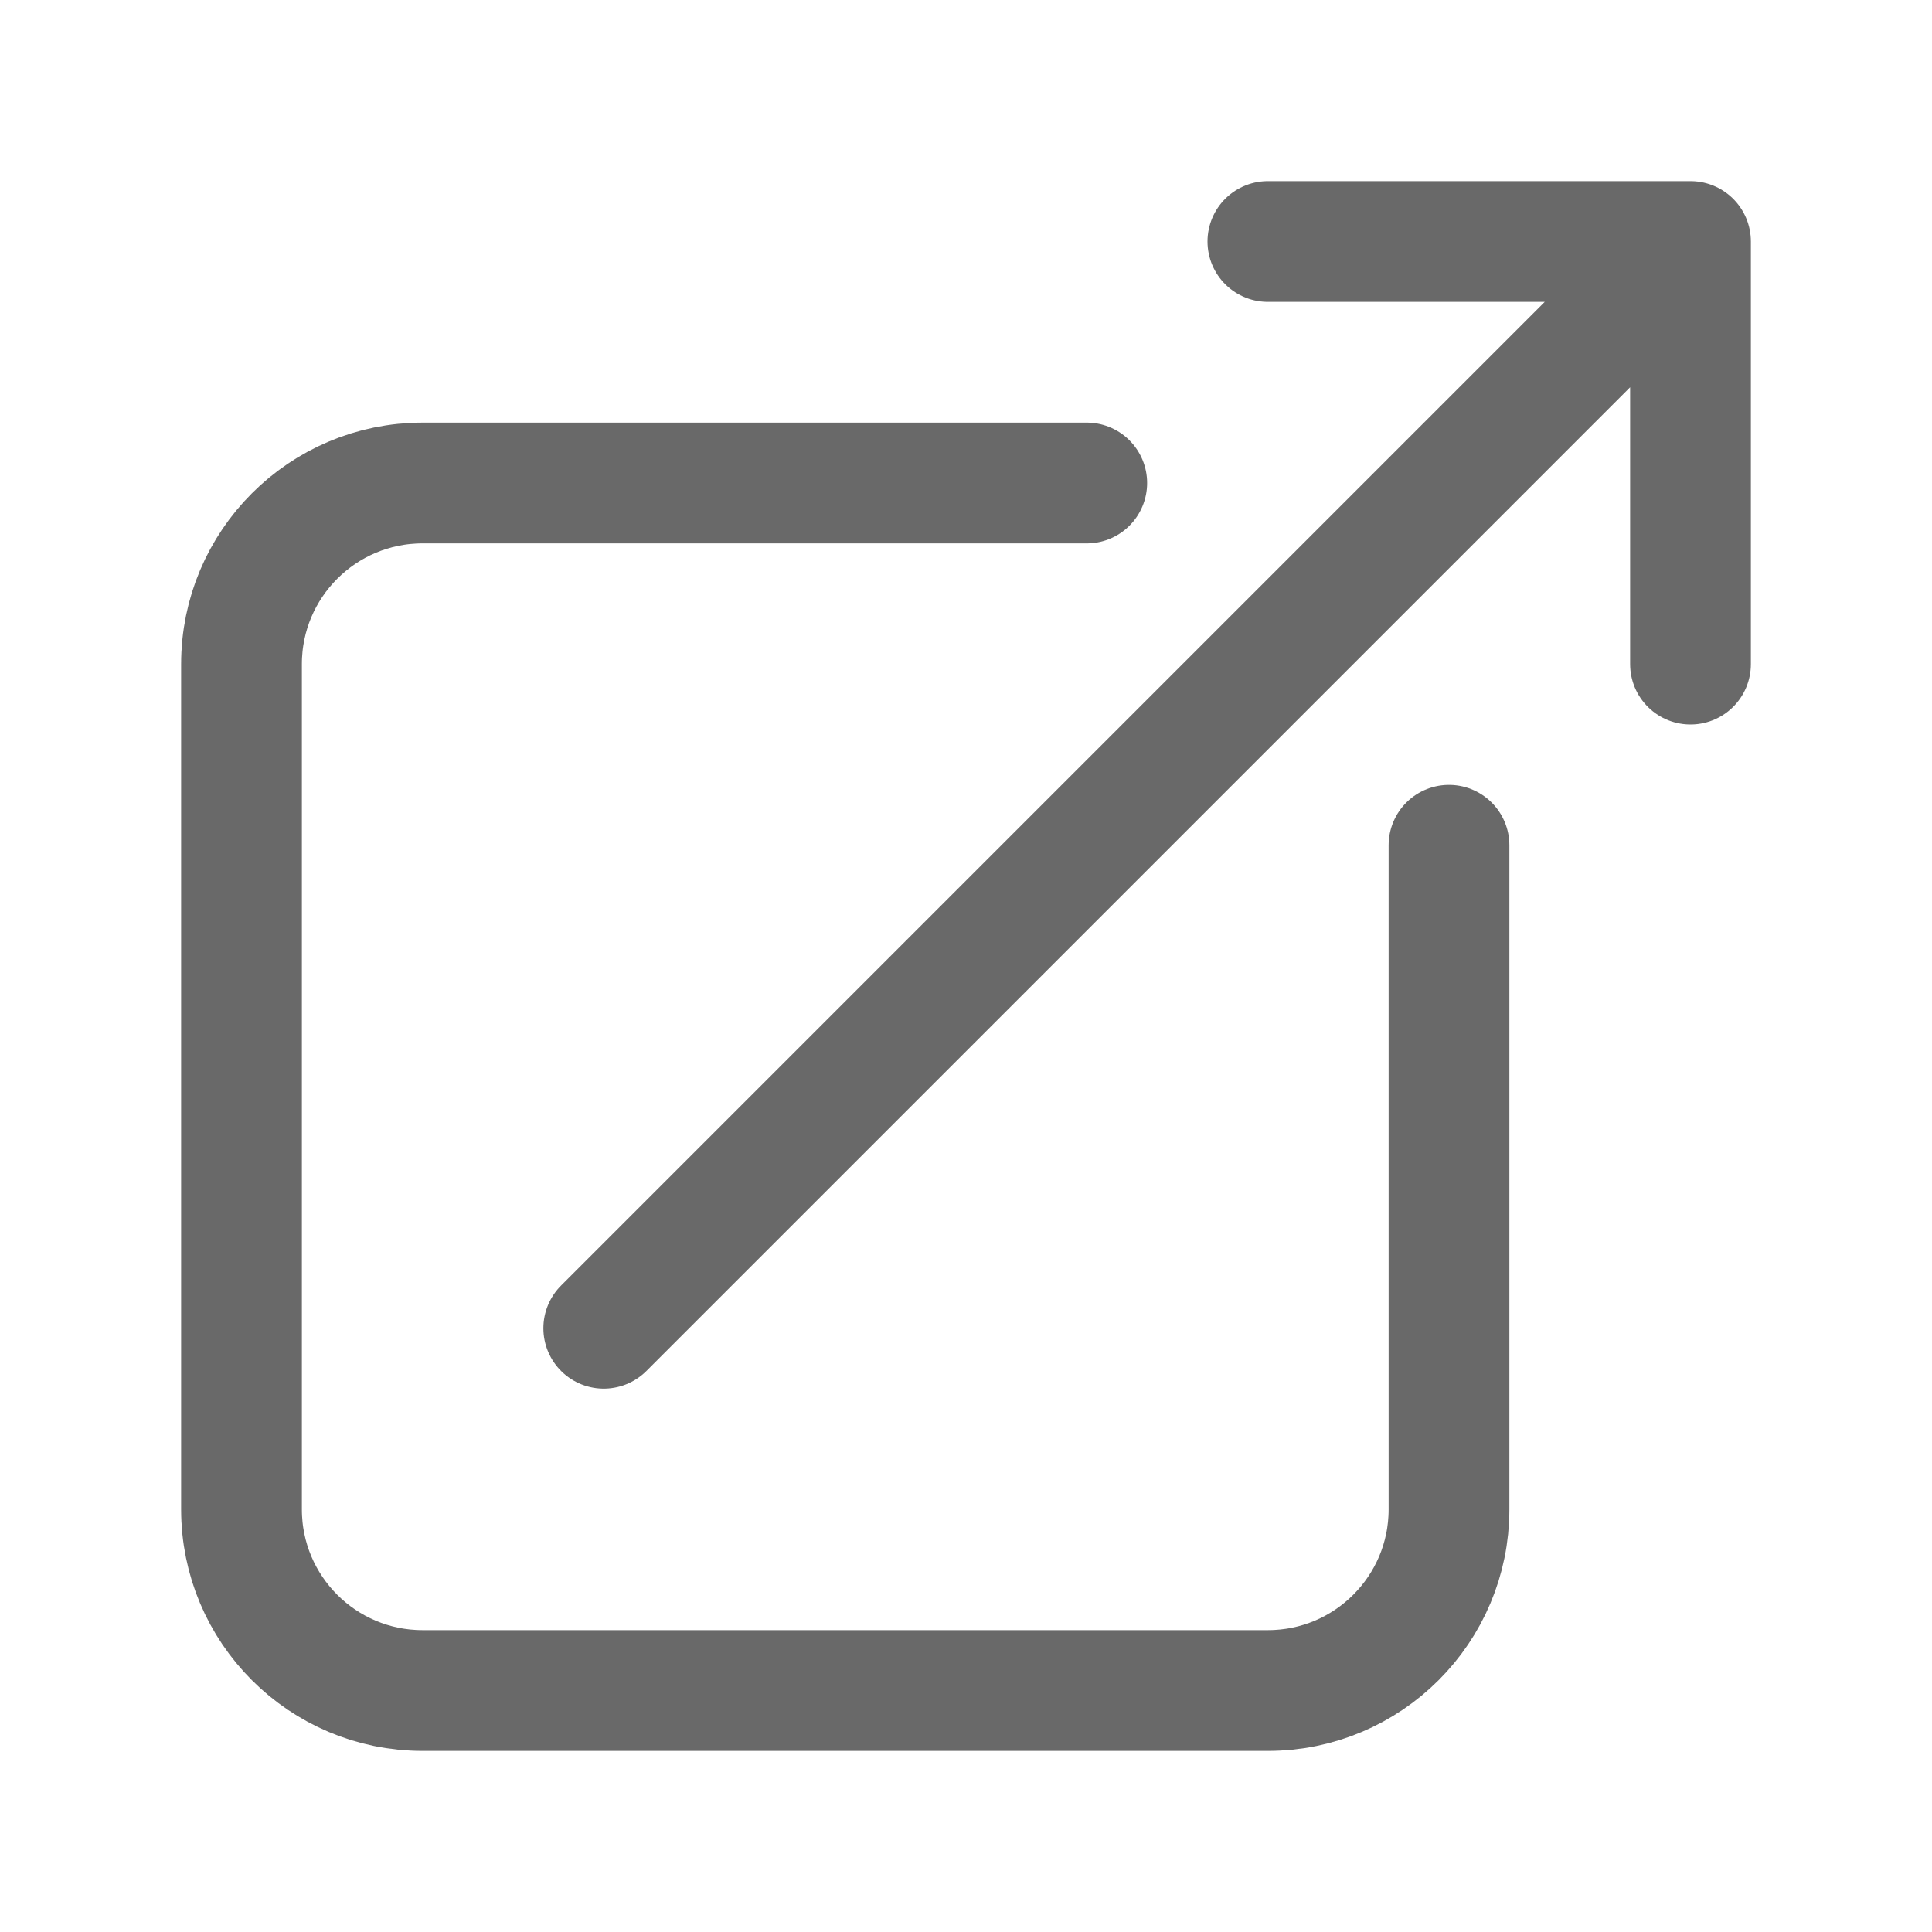
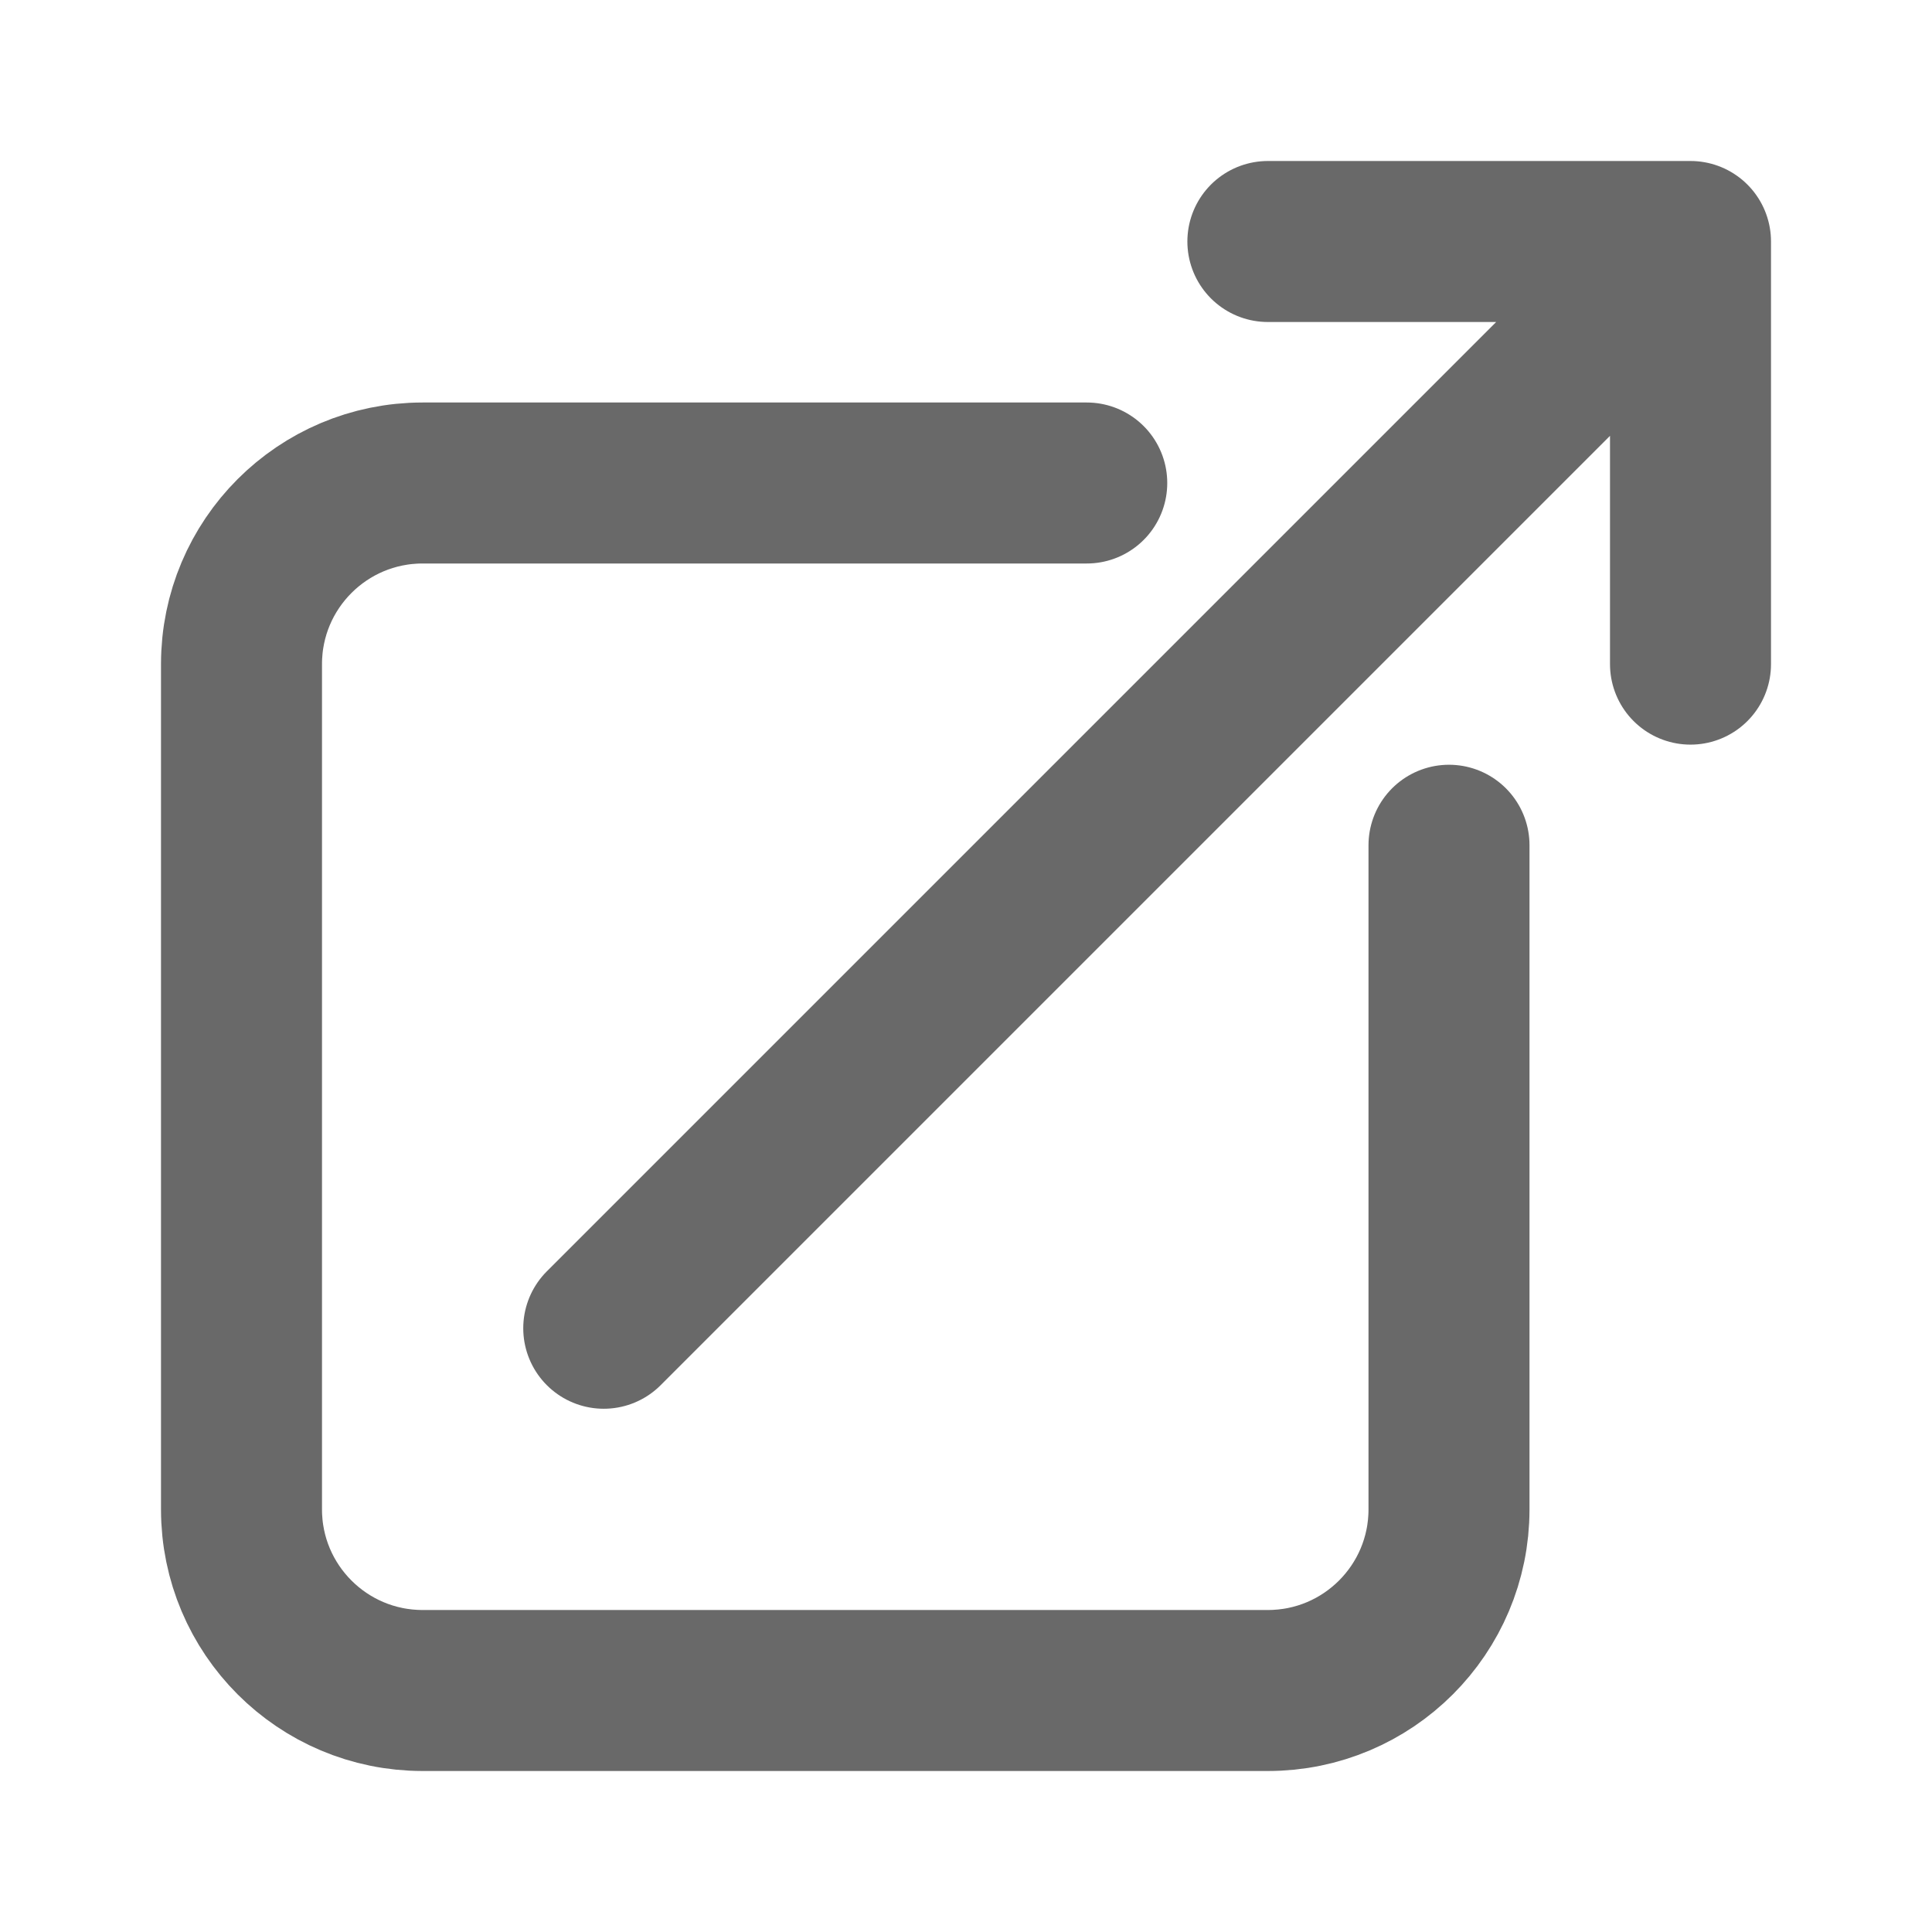
- <svg xmlns="http://www.w3.org/2000/svg" fill="none" viewBox="0 0 24 24" stroke-width="1.5" stroke="rgb(105, 105, 105)" class="size-6">
+ <svg xmlns="http://www.w3.org/2000/svg" fill="none" viewBox="0 0 24 24" stroke-width="2" stroke="rgb(105, 105, 105)" class="size-6">
  <path stroke-linecap="round" stroke-linejoin="round" d="M13.5 6H5.25A2.25 2.25 0 0 0 3 8.25v10.5A2.25 2.25 0 0 0 5.25 21h10.5A2.25 2.25 0 0 0 18 18.75V10.5m-10.5 6L21 3m0 0h-5.25M21 3v5.25" />
</svg>
